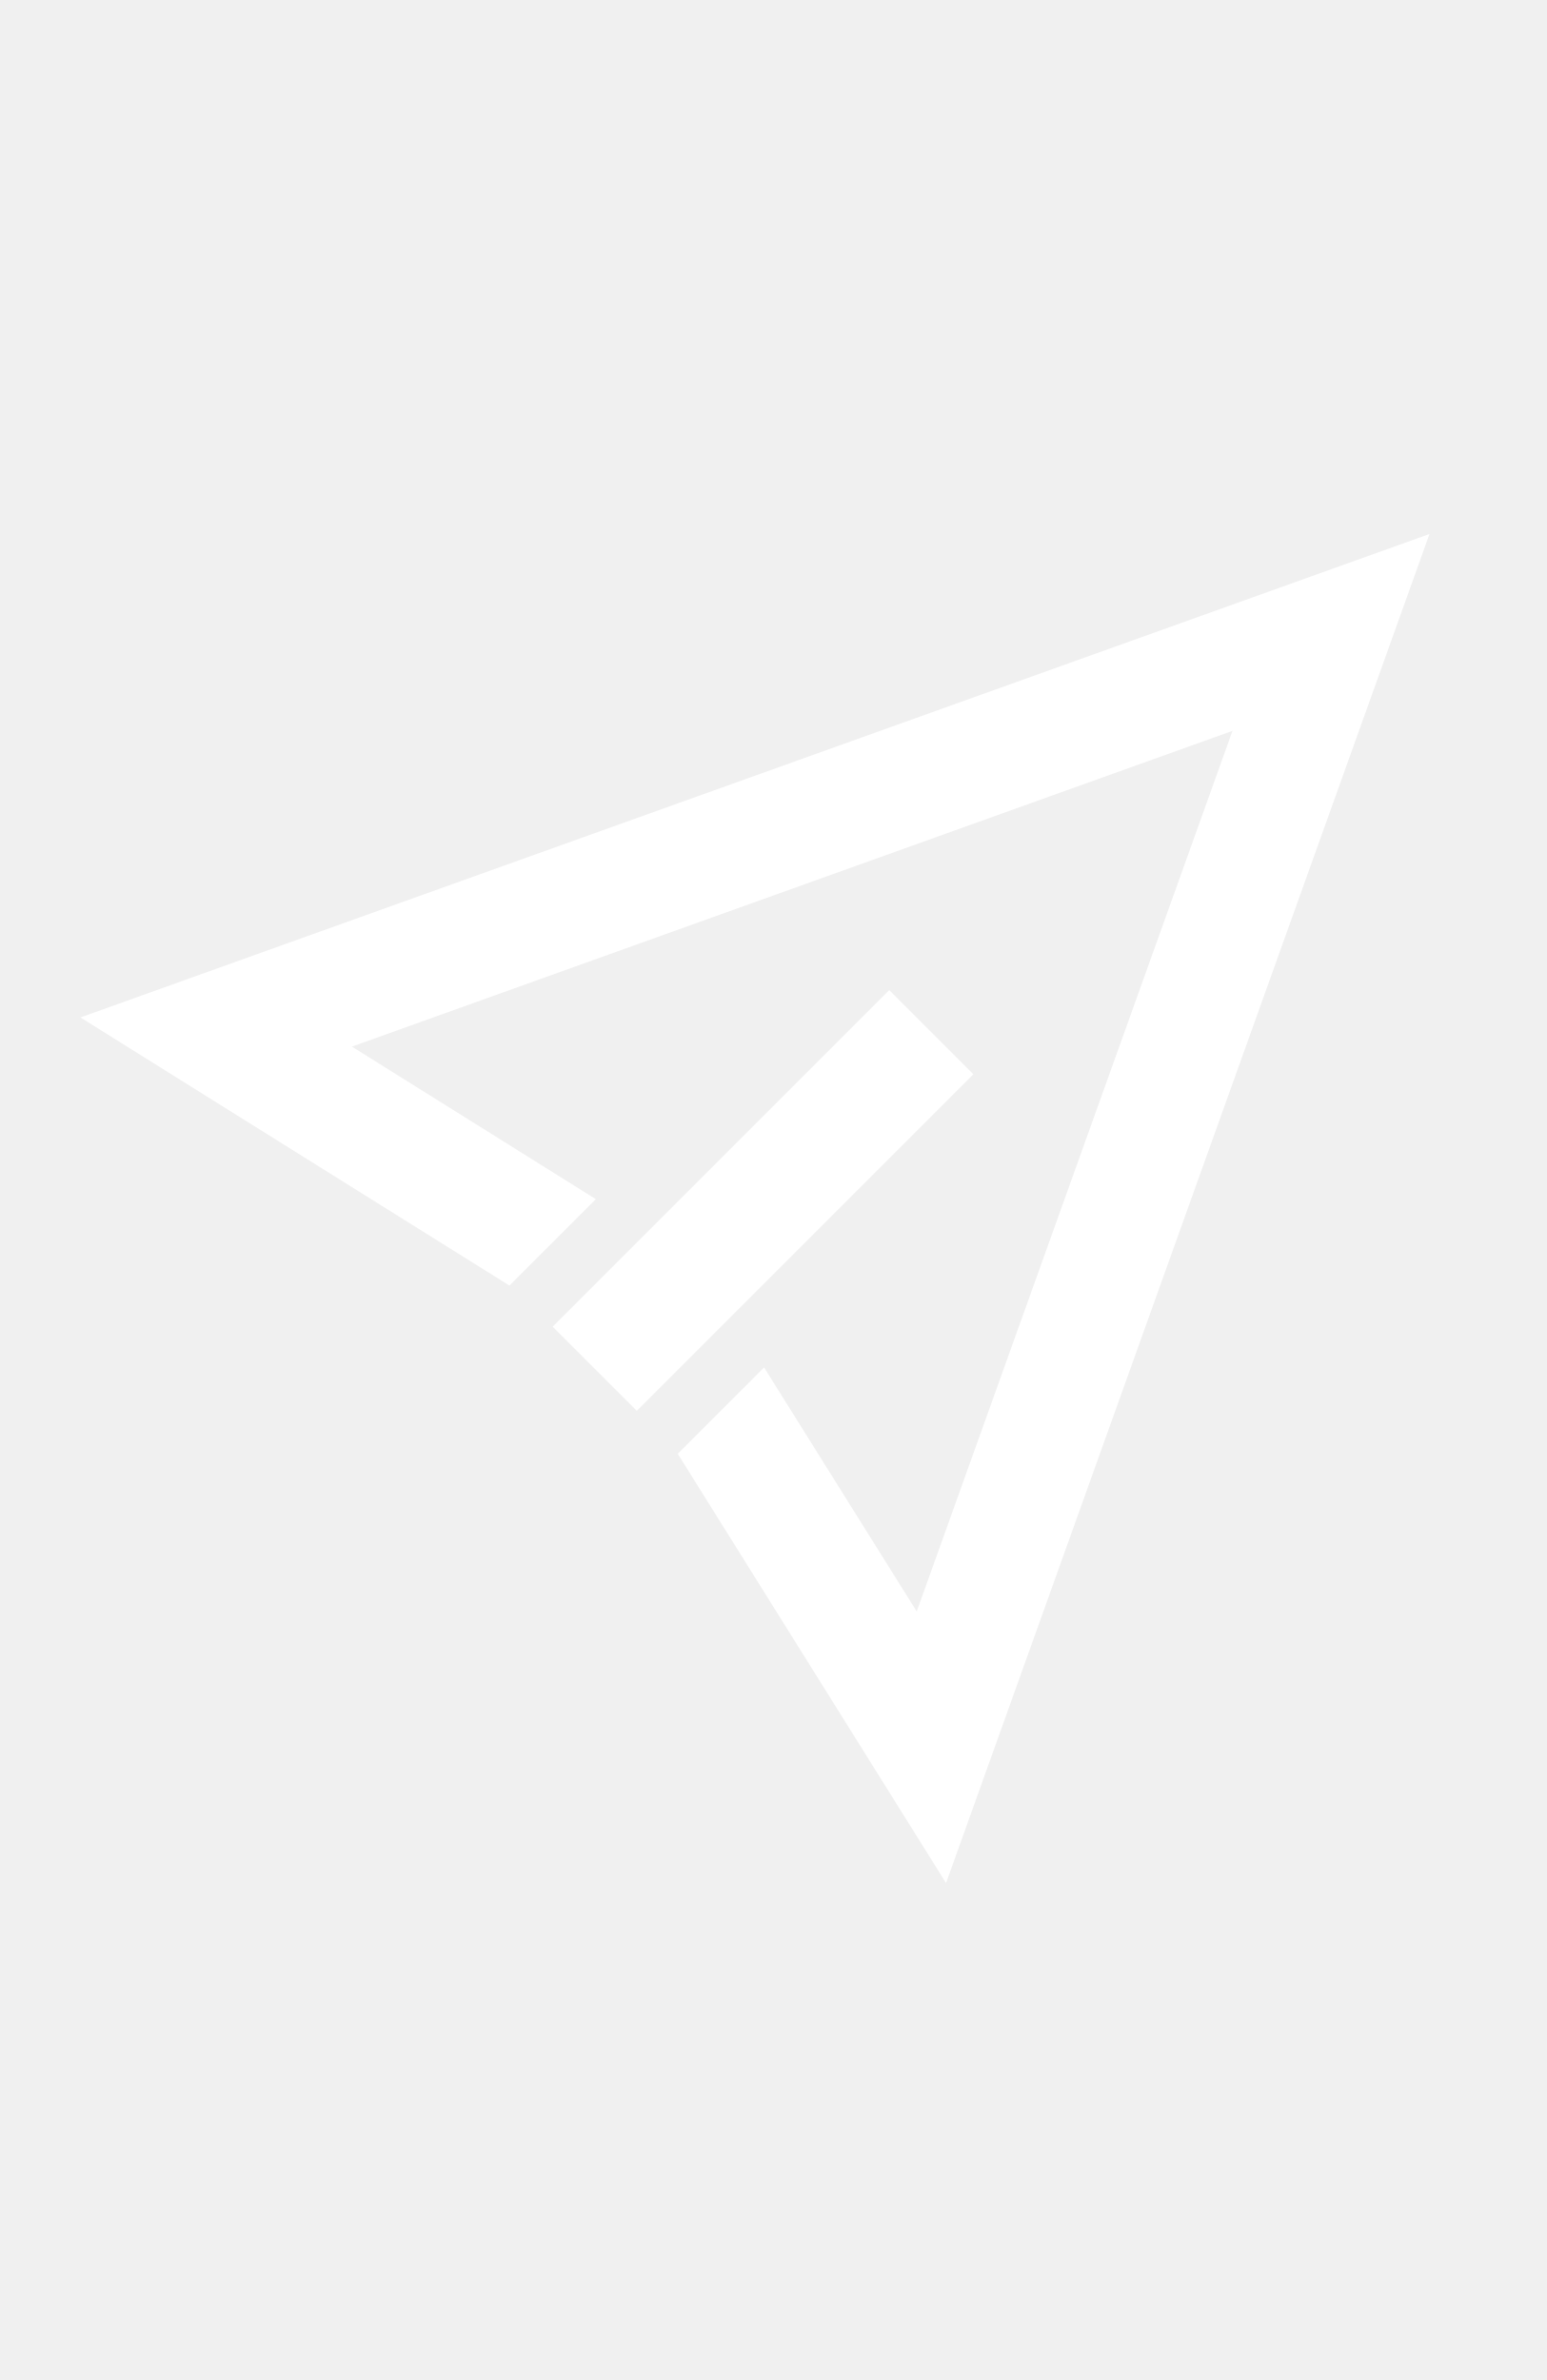
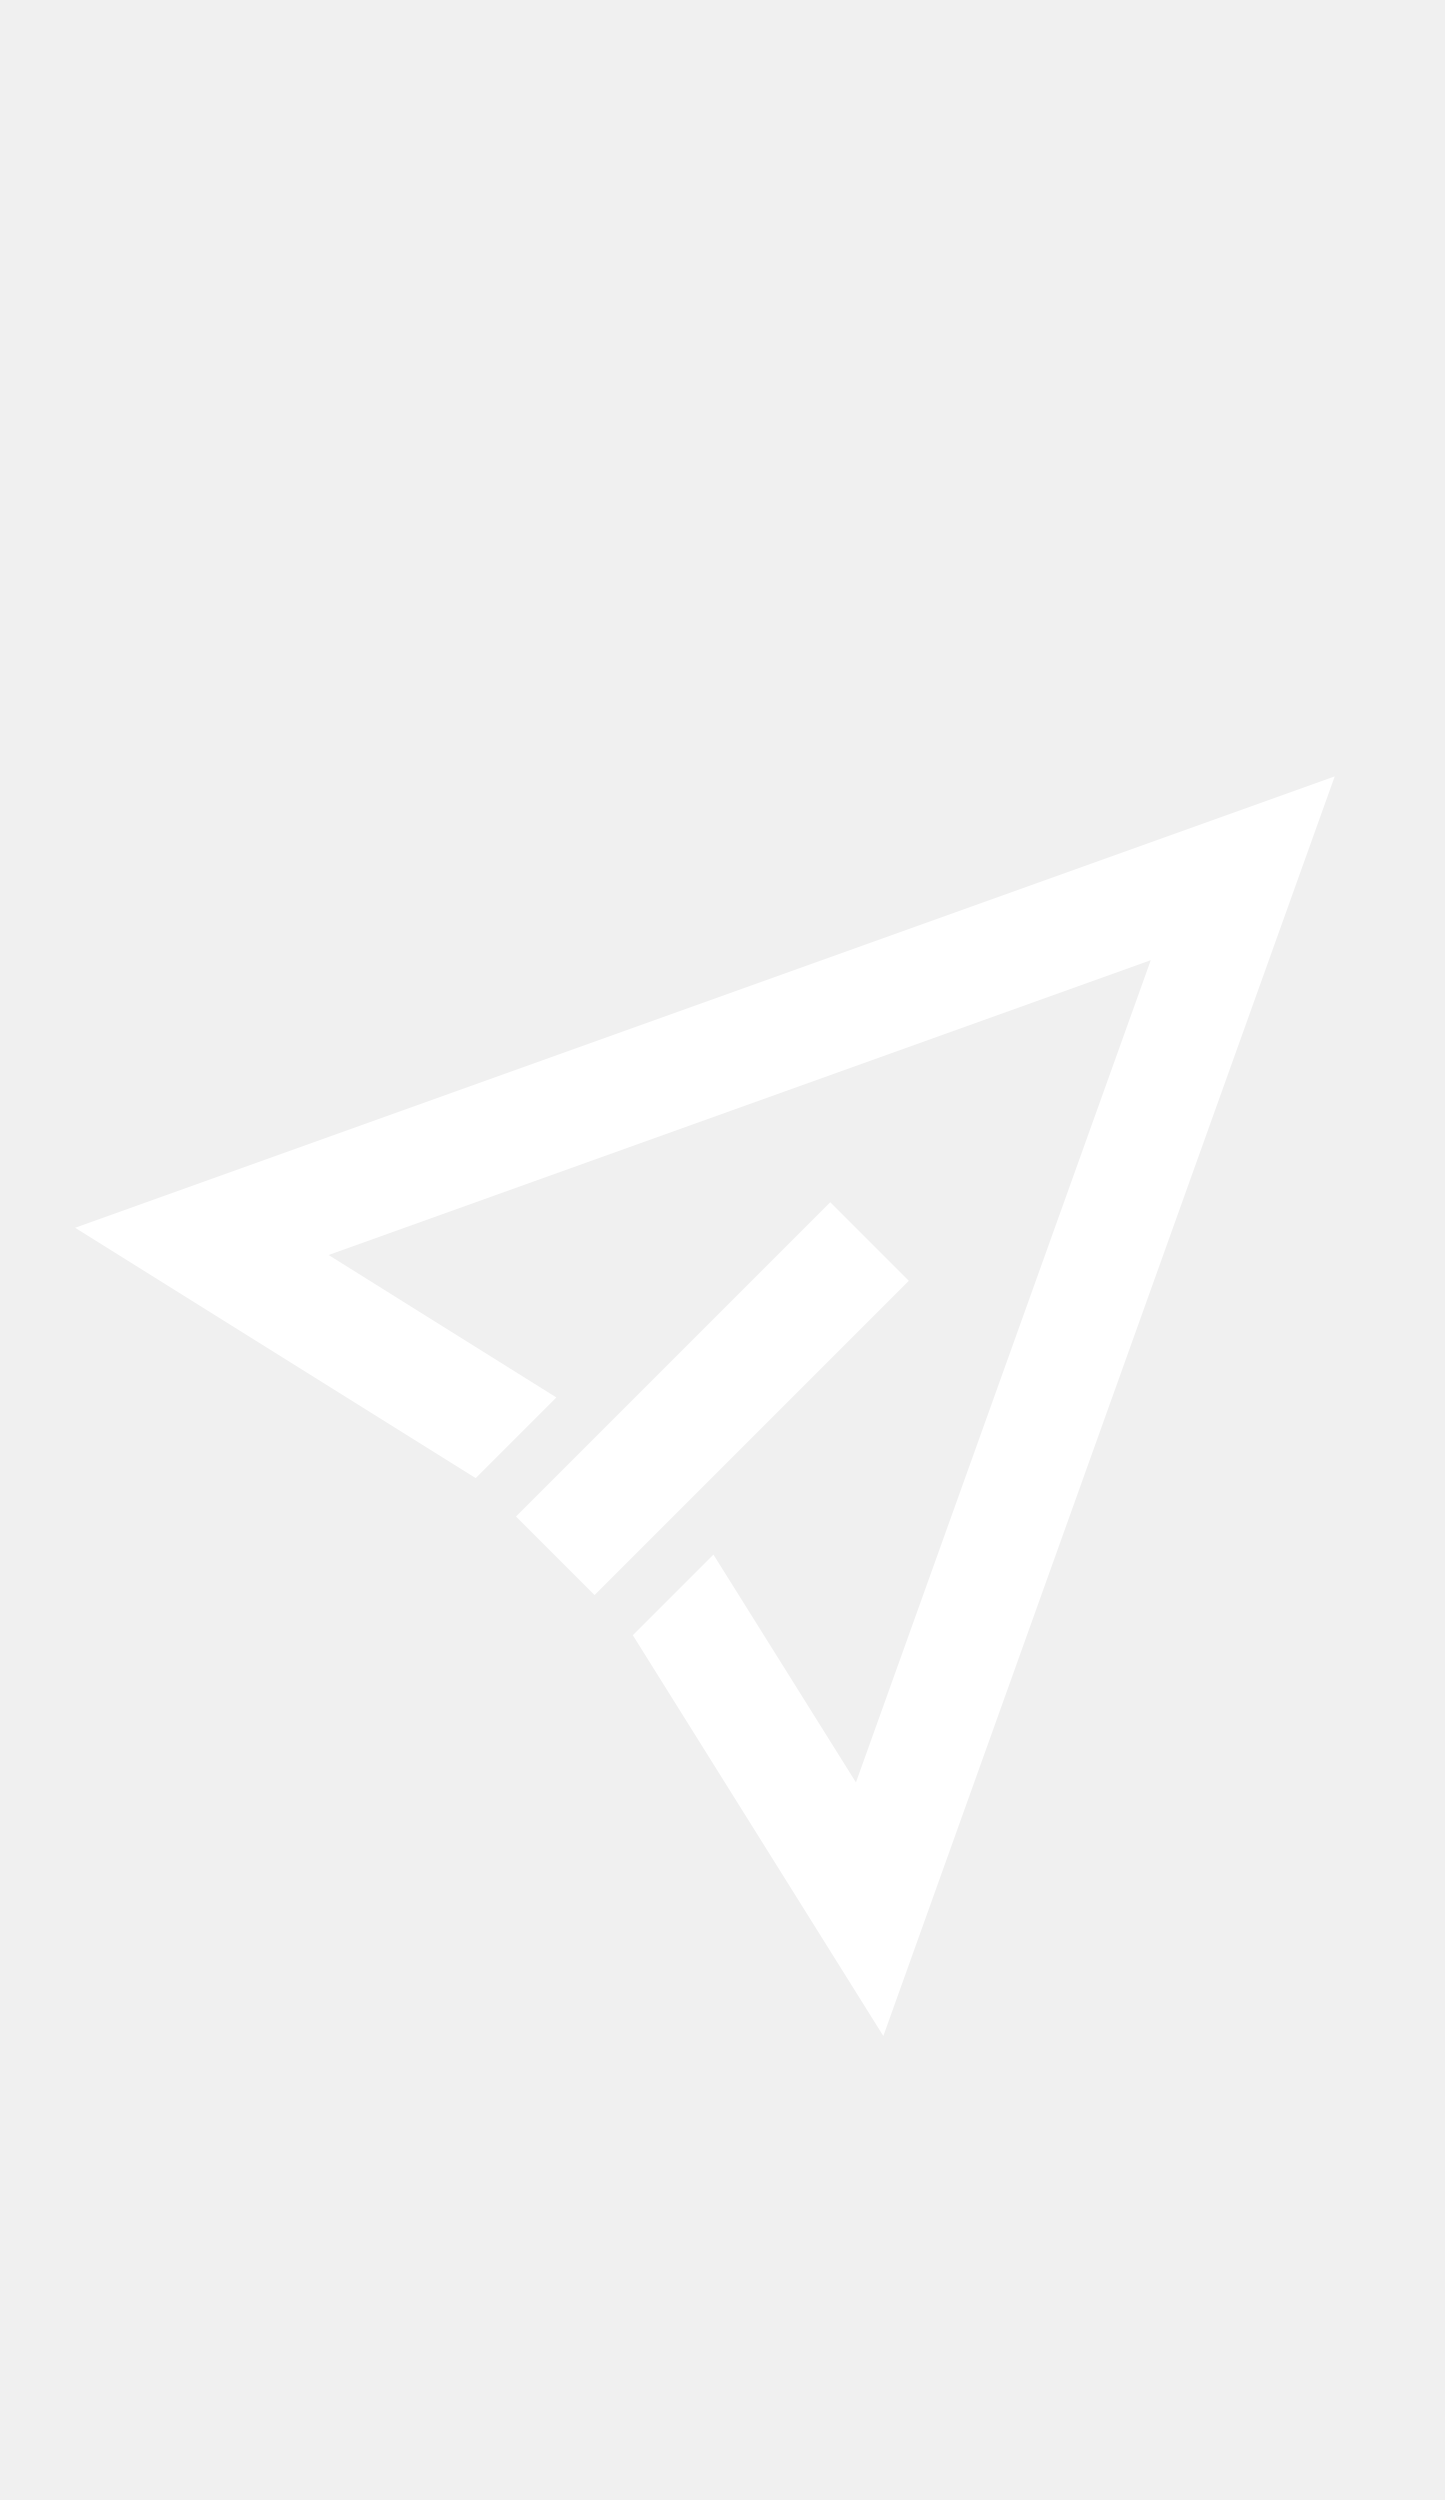
- <svg xmlns="http://www.w3.org/2000/svg" width="26px" height="40px" viewBox="0 0 26 40" version="1.1">
+ <svg xmlns="http://www.w3.org/2000/svg" width="26px" height="45px" viewBox="0 0 26 45" version="1.1">
  <g id="Page-1" stroke="none" stroke-width="1" fill="none" fill-rule="evenodd">
    <g id="ic-nav-send-active">
-       <rect id="Rectangle-Copy-39" x="1" y="0" width="24" height="40" />
-       <g transform="translate(0, 7)">
+       <rect id="Rectangle-Copy-39" x="1" y="0" width="24" height="45" />
+       <g transform="translate(0, 12)">
        <polygon id="Rectangle_4395" points="0 0 26 0 26 26 0 26" />
        <g id="Group_8811" transform="translate(1, 1)" fill="#FFFFFF" fill-rule="nonzero">
          <polygon id="Path_18865" points="0.352 9.1 7.562 13.606 9.014 12.154 4.914 9.59 19.714 4.283 14.407 19.083 11.842 14.983 10.391 16.434 14.9 23.648 23.025 0.975" />
          <g id="Group_8810" transform="translate(8, 8)">
            <polygon id="Rectangle_4394" transform="translate(3.823718, 4.176339) rotate(-45) translate(-3.823718, -4.176339) " points="-0.176 3.176 7.824 3.176 7.824 5.176 -0.176 5.176" />
          </g>
        </g>
      </g>
    </g>
  </g>
</svg>
